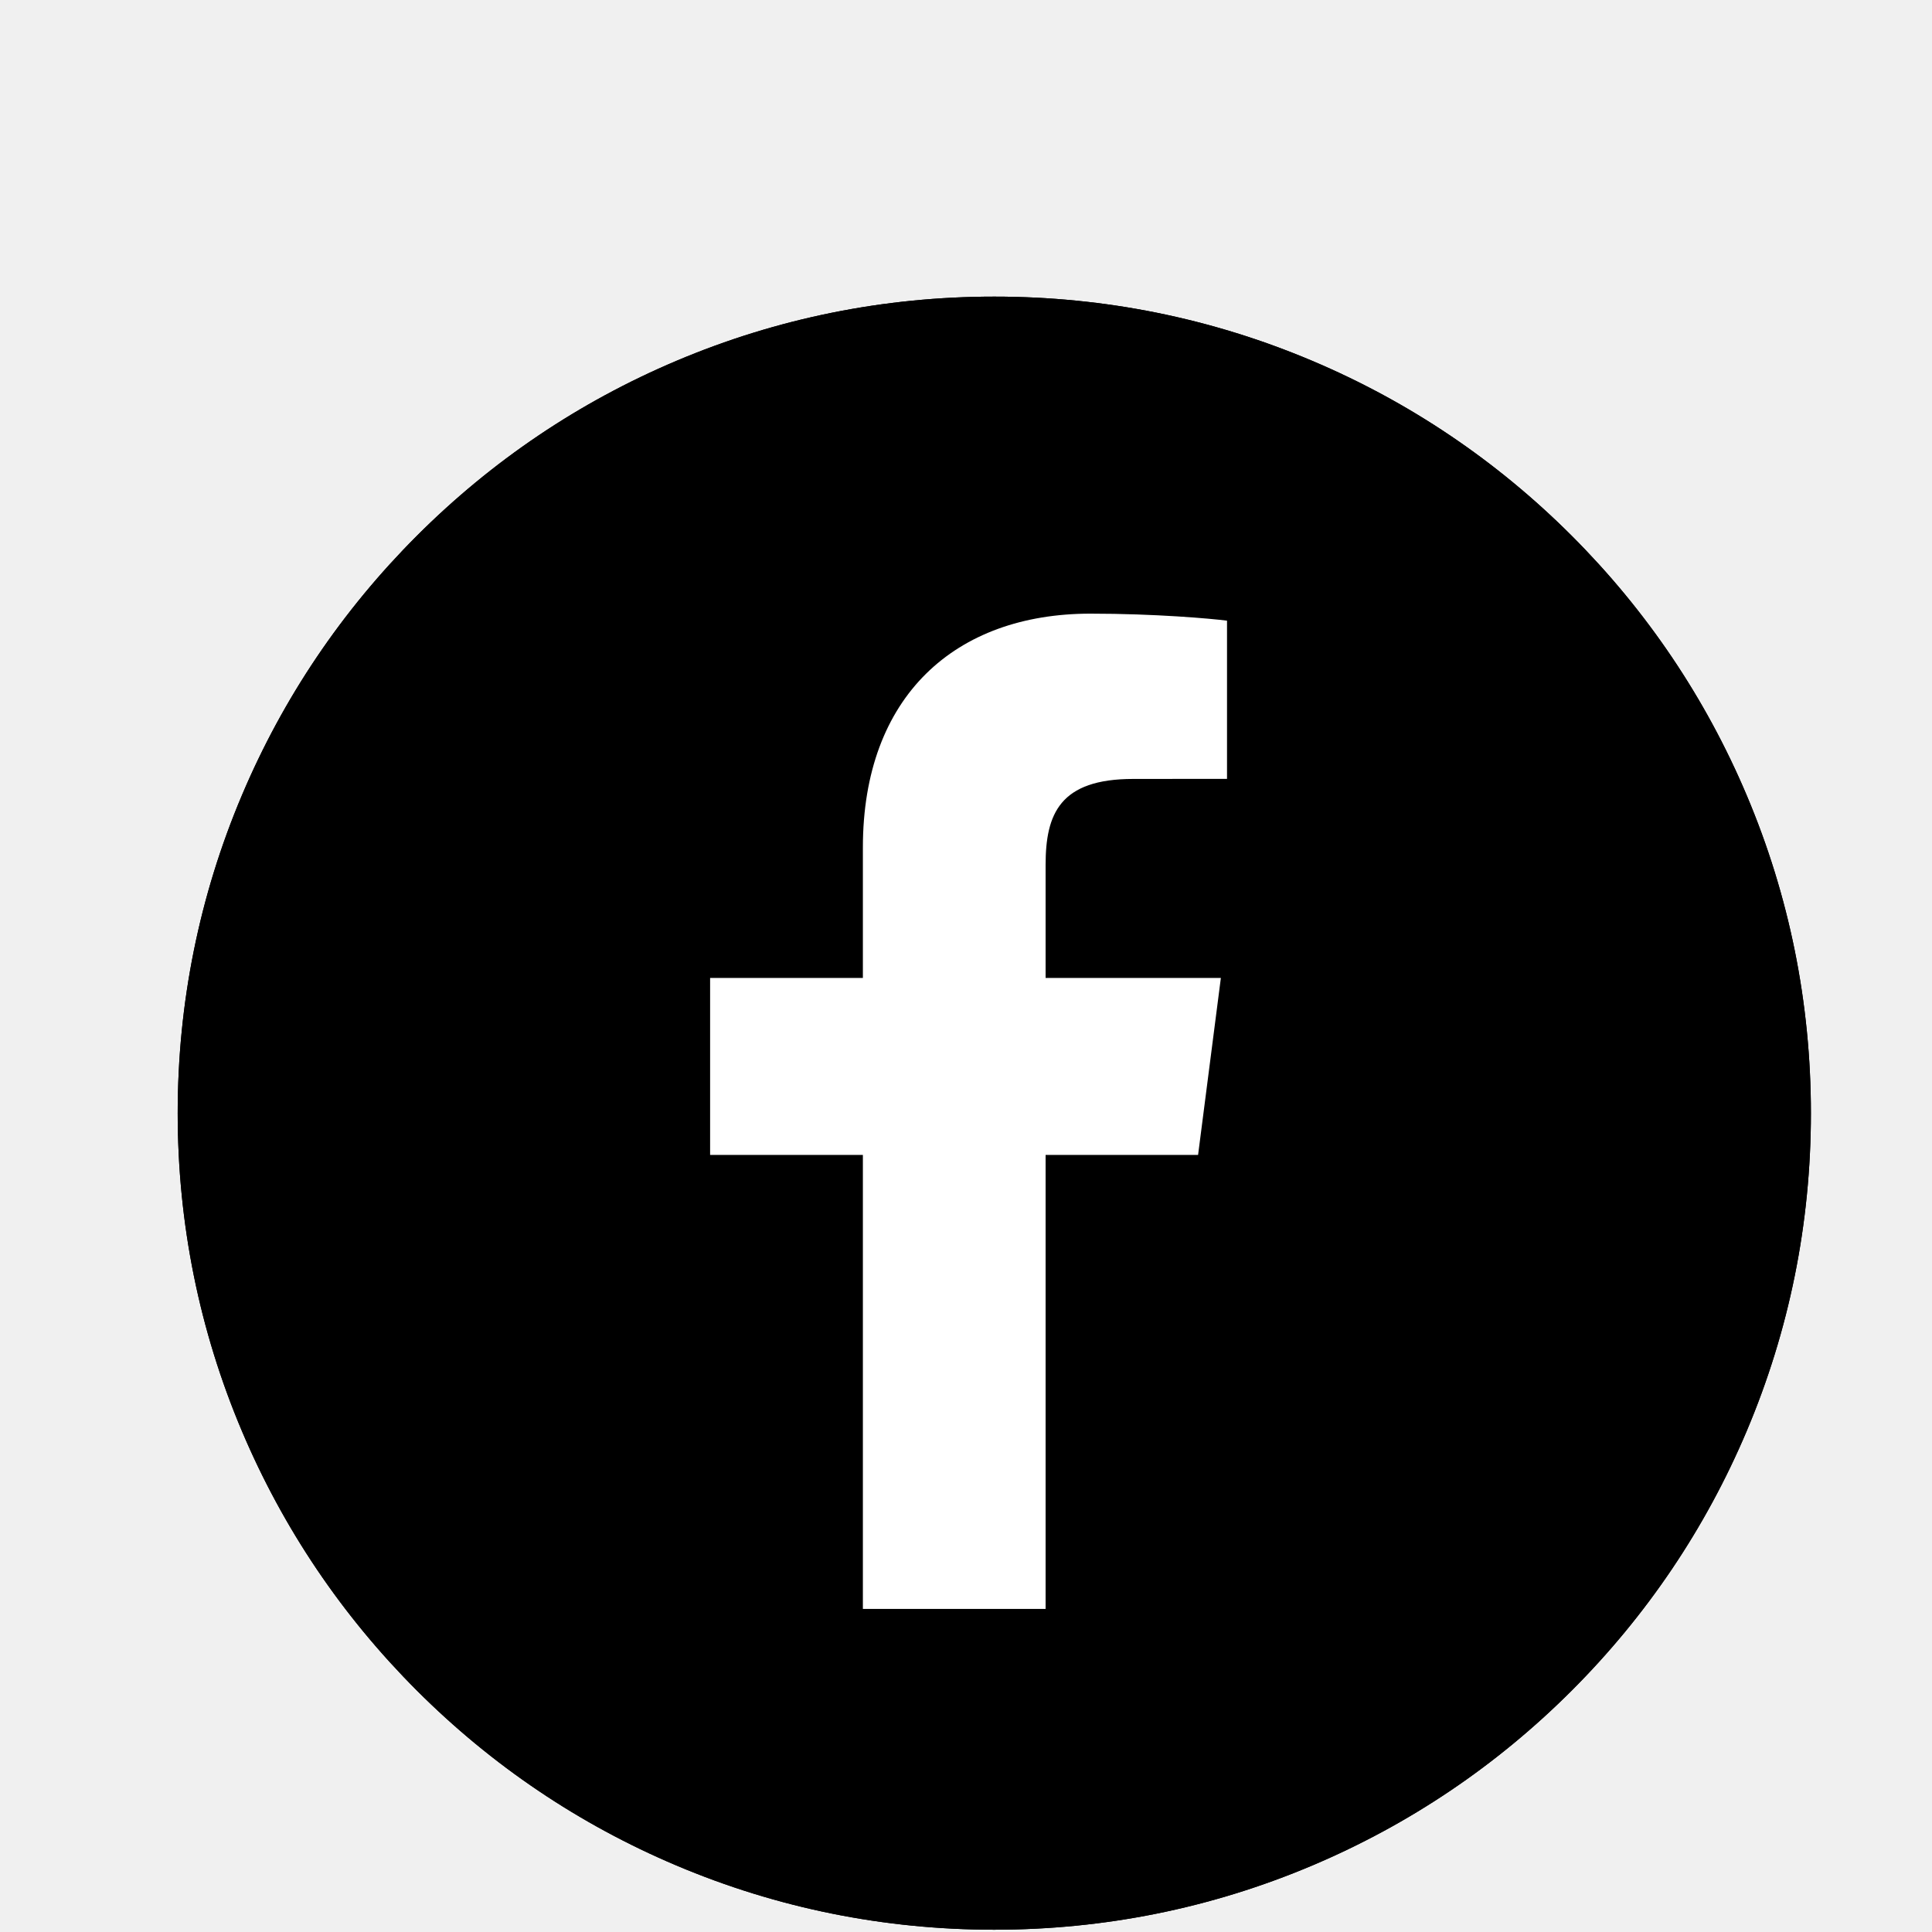
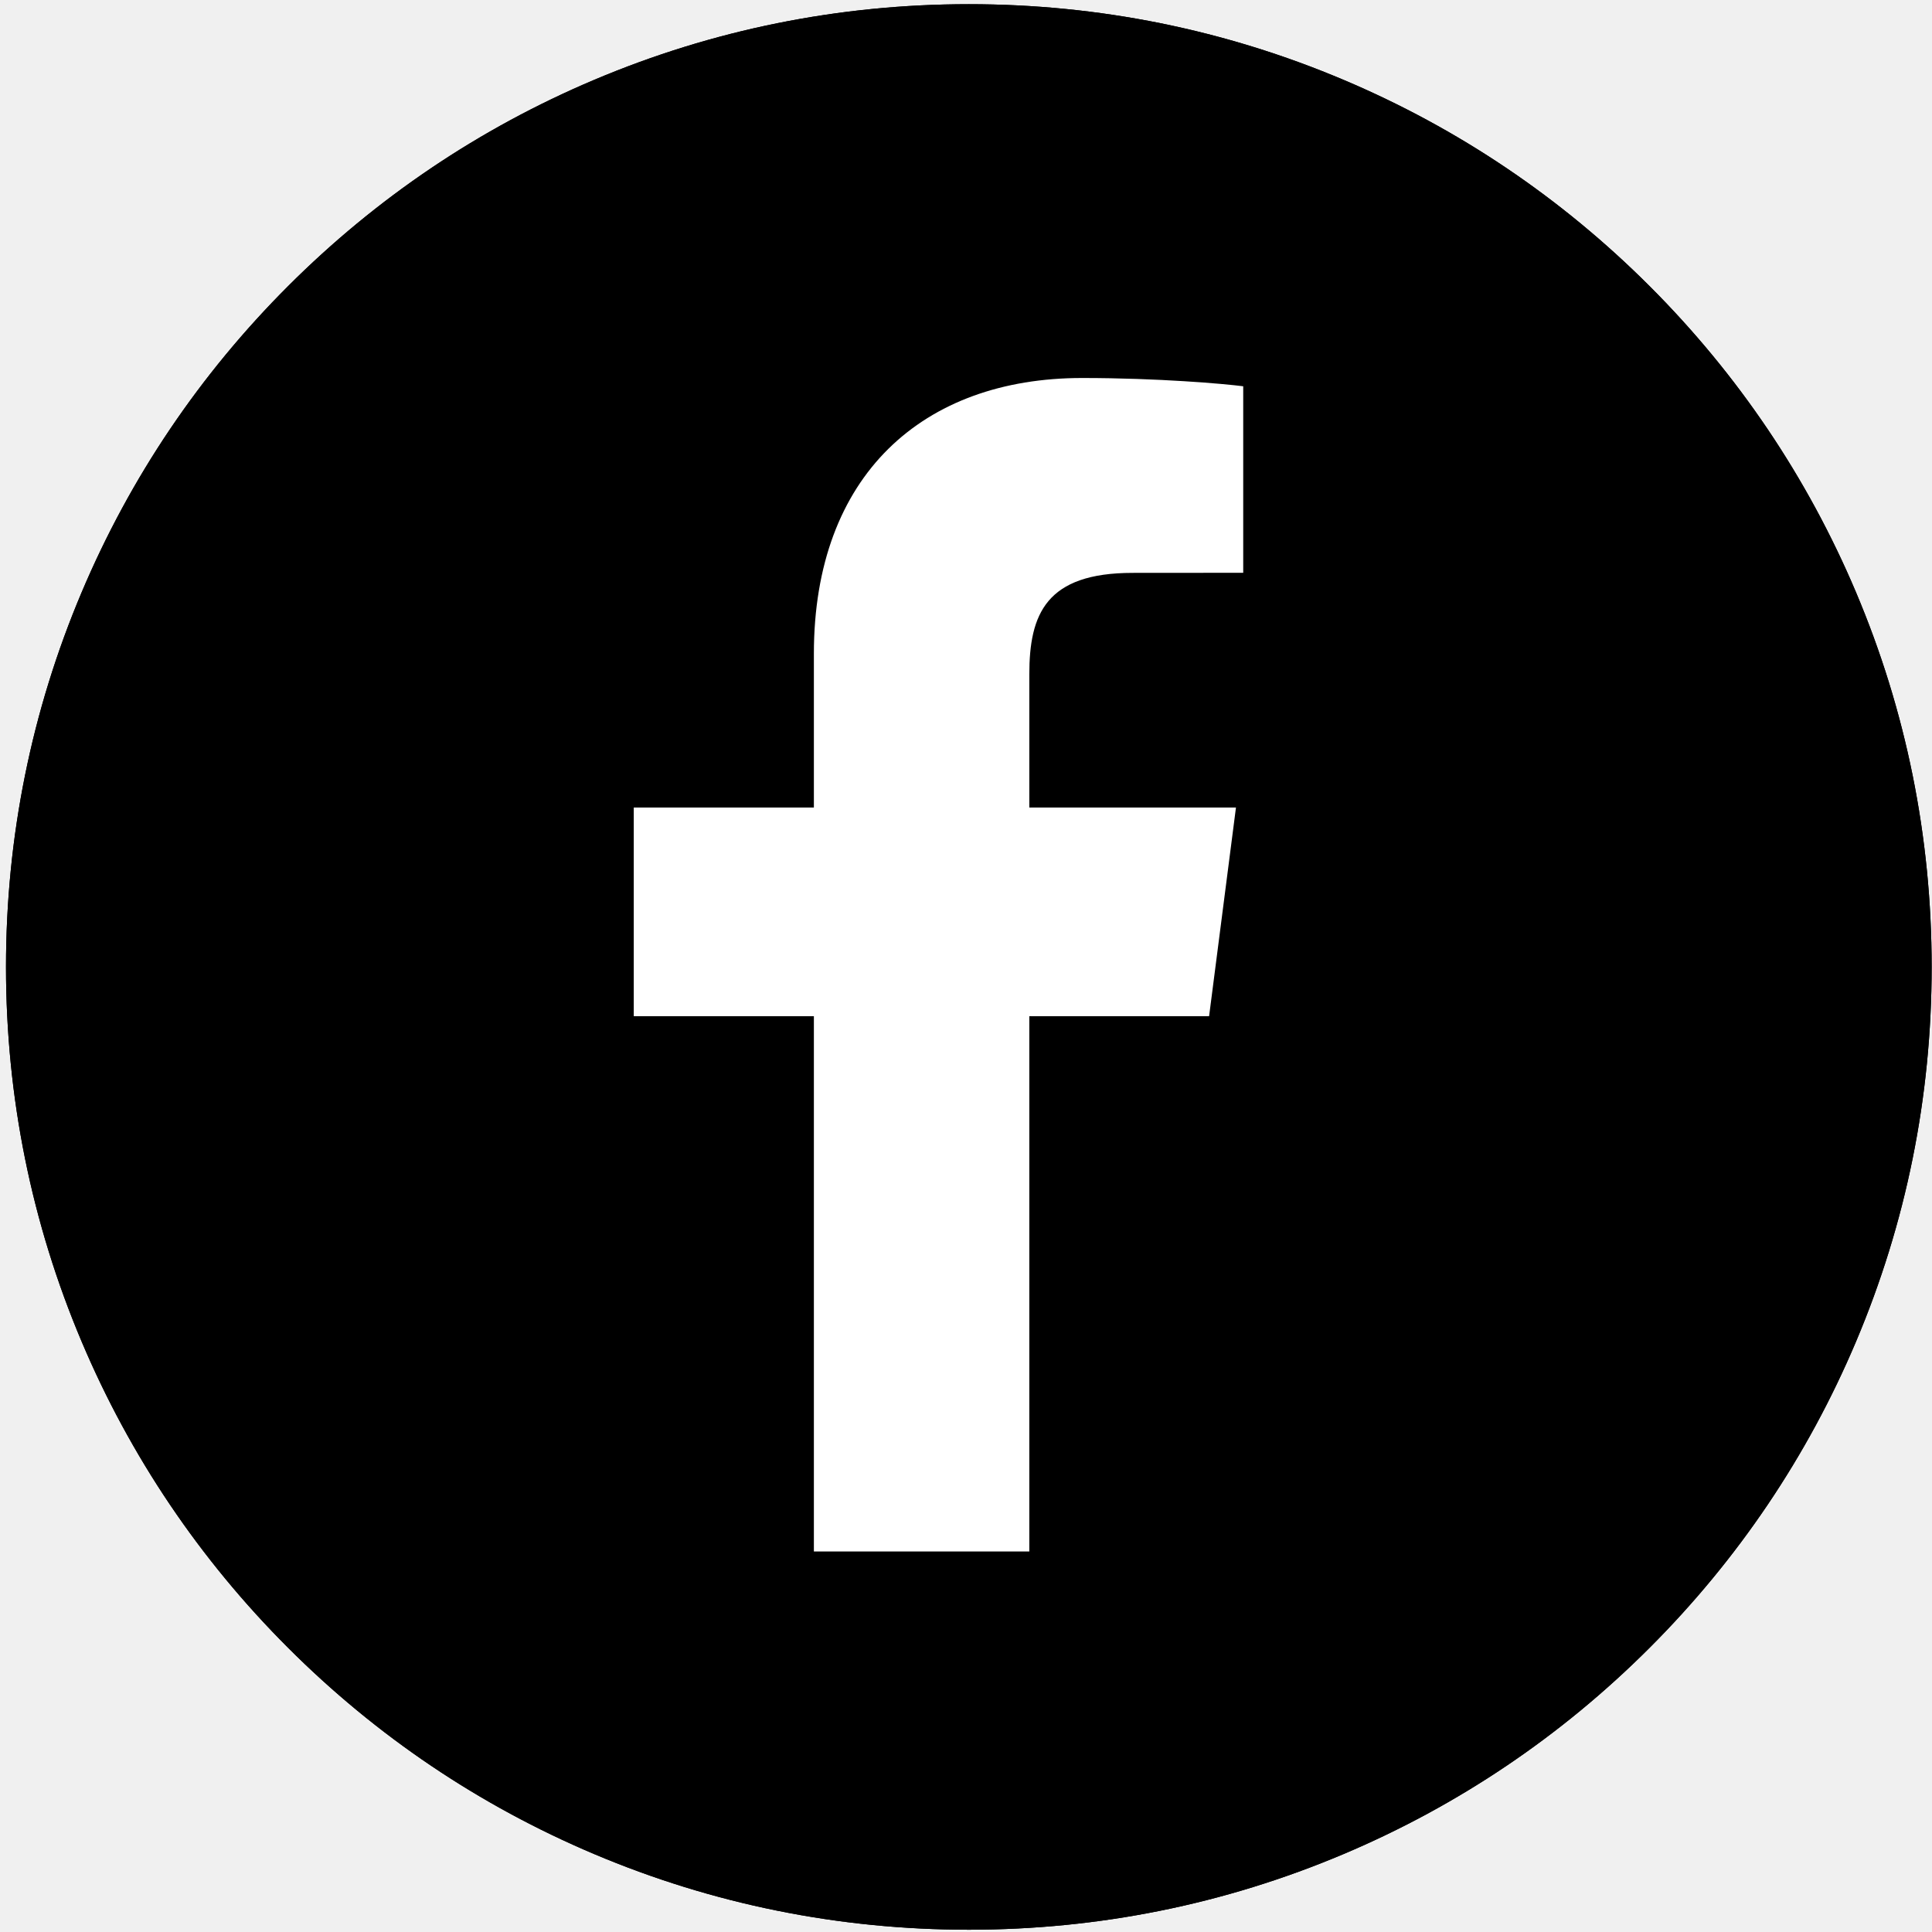
- <svg xmlns="http://www.w3.org/2000/svg" width="1024" height="1024" viewBox="0 0 1024 1024">
-   <path d="M527.03 1022.79c-58.416 0-115.102-11.446-168.484-34.022-51.547-21.8-97.835-52.998-137.578-92.732-39.744-39.734-70.952-86.017-92.755-137.557C105.63 705.1 94.18 648.414 94.18 590c0-58.416 11.45-115.102 34.032-168.48 21.804-51.54 53.01-97.82 92.755-137.557 39.744-39.734 86.03-70.934 137.578-92.73 53.383-22.574 110.068-34.02 168.485-34.02 58.4 0 115.077 11.445 168.45 34.02 51.54 21.798 97.82 52.998 137.56 92.73 39.74 39.736 70.945 86.018 92.748 137.557 22.58 53.38 34.03 110.064 34.03 168.48 0 58.414-11.45 115.1-34.03 168.478-21.803 51.54-53.008 97.82-92.747 137.557-39.737 39.733-86.02 70.935-137.56 92.732-53.37 22.577-110.047 34.022-168.45 34.022zm0-801.58c-98.52 0-191.145 38.36-260.81 108.014C196.55 398.878 158.18 491.49 158.18 590c0 98.51 38.37 191.122 108.038 260.776C335.885 920.43 428.51 958.79 527.03 958.79c98.492 0 191.1-38.36 260.757-108.013C857.453 781.12 895.82 688.507 895.82 590c0-98.508-38.367-191.12-108.033-260.778-69.658-69.652-162.263-108.01-260.756-108.01z" />
-   <path d="M554.19 852.754V612.137h80.818l12.077-93.815H554.19v-59.847c0-27.106 7.514-45.624 46.466-45.624l49.688-.037v-83.848c-8.587-1.11-38.07-3.72-72.384-3.72-71.58 0-120.615 43.67-120.615 123.95v69.126h-80.972v93.816h80.972v240.616h96.845z" />
+ <svg xmlns="http://www.w3.org/2000/svg" width="100%" height="100%" viewBox="0 0 1024 1024" version="1.1" xml:space="preserve" style="fill-rule:evenodd;clip-rule:evenodd;stroke-linejoin:round;stroke-miterlimit:1.414;">
+   <g transform="matrix(1.17906,0,0,1.17906,-107.864,-183.139)">
+     <path d="M527.03,1022.79C468.614,1022.79 411.928,1011.34 358.546,988.768C306.999,966.968 260.711,935.77 220.968,896.036C181.224,856.302 150.016,810.019 128.213,758.479C105.63,705.1 94.18,648.414 94.18,590C94.18,531.584 105.63,474.898 128.212,421.52C150.016,369.98 181.222,323.7 220.967,283.963C260.711,244.229 306.997,213.029 358.545,191.233C411.928,168.659 468.613,157.213 527.03,157.213C585.43,157.213 642.107,168.658 695.48,191.233C747.02,213.031 793.3,244.231 833.04,283.963C872.78,323.699 903.985,369.981 925.788,421.52C948.368,474.9 959.818,531.584 959.818,590C959.818,648.414 948.368,705.1 925.788,758.478C903.985,810.018 872.78,856.298 833.041,896.035C793.304,935.768 747.021,966.97 695.481,988.767C642.111,1011.34 585.434,1022.79 527.031,1022.79L527.03,1022.79ZM527.03,221.21C428.51,221.21 335.885,259.57 266.22,329.224C196.55,398.878 158.18,491.49 158.18,590C158.18,688.51 196.55,781.122 266.218,850.776C335.885,920.43 428.51,958.79 527.03,958.79C625.522,958.79 718.13,920.43 787.787,850.777C857.453,781.12 895.82,688.507 895.82,590C895.82,491.492 857.453,398.88 787.787,329.222C718.129,259.57 625.524,221.212 527.031,221.212L527.03,221.21Z" style="fill-rule:nonzero;" />
+   </g>
+   <g transform="matrix(1.17906,0,0,1.17906,-107.864,-183.139)">
+     <path d="M554.19,852.754L554.19,612.137L635.008,612.137L647.085,518.322L554.19,518.322L554.19,458.475C554.19,431.369 561.704,412.851 600.656,412.851L650.344,412.814L650.344,328.966C641.757,327.856 612.274,325.246 577.96,325.246C506.38,325.246 457.345,368.916 457.345,449.196L457.345,518.322L376.373,518.322L376.373,612.138L457.345,612.138L457.345,852.754L554.19,852.754Z" style="fill-rule:nonzero;" />
+   </g>
  <g>
-     <path d="M527.03 1022.79c-58.416 0-115.102-11.446-168.484-34.022-51.547-21.8-97.835-52.998-137.578-92.732-39.744-39.734-70.952-86.017-92.755-137.557C105.63 705.1 94.18 648.414 94.18 590c0-58.416 11.45-115.102 34.032-168.48 21.804-51.54 53.01-97.82 92.755-137.557 39.744-39.734 86.03-70.934 137.578-92.73 53.383-22.574 110.068-34.02 168.485-34.02 58.4 0 115.077 11.445 168.45 34.02 51.54 21.798 97.82 52.998 137.56 92.73 39.74 39.736 70.945 86.018 92.748 137.557 22.58 53.38 34.03 110.064 34.03 168.48 0 58.414-11.45 115.1-34.03 168.478-21.803 51.54-53.008 97.82-92.747 137.557-39.737 39.733-86.02 70.935-137.56 92.732-53.37 22.577-110.047 34.022-168.45 34.022z" />
-     <path fill="#FFF" d="M554.19 852.754V612.137h80.818l12.077-93.815H554.19v-59.847c0-27.106 7.514-45.624 46.466-45.624l49.688-.037v-83.848c-8.587-1.11-38.07-3.72-72.384-3.72-71.58 0-120.615 43.67-120.615 123.95v69.126h-80.972v93.816h80.972v240.616h96.845z" />
+     <g transform="matrix(1.17906,0,0,1.17906,-107.864,-183.139)">
+       <path d="M527.03,1022.79C468.614,1022.79 411.928,1011.34 358.546,988.768C306.999,966.968 260.711,935.77 220.968,896.036C181.224,856.302 150.016,810.019 128.213,758.479C105.63,705.1 94.18,648.414 94.18,590C94.18,531.584 105.63,474.898 128.212,421.52C150.016,369.98 181.222,323.7 220.967,283.963C260.711,244.229 306.997,213.029 358.545,191.233C411.928,168.659 468.613,157.213 527.03,157.213C585.43,157.213 642.107,168.658 695.48,191.233C747.02,213.031 793.3,244.231 833.04,283.963C872.78,323.699 903.985,369.981 925.788,421.52C948.368,474.9 959.818,531.584 959.818,590C959.818,648.414 948.368,705.1 925.788,758.478C903.985,810.018 872.78,856.298 833.041,896.035C793.304,935.768 747.021,966.97 695.481,988.767C642.111,1011.34 585.434,1022.79 527.031,1022.79L527.03,1022.79Z" style="fill-rule:nonzero;" />
+     </g>
+     <g transform="matrix(1.17906,0,0,1.17906,-107.864,-183.139)">
+       <path d="M554.19,852.754L554.19,612.137L635.008,612.137L647.085,518.322L554.19,518.322L554.19,458.475C554.19,431.369 561.704,412.851 600.656,412.851L650.344,412.814L650.344,328.966C641.757,327.856 612.274,325.246 577.96,325.246C506.38,325.246 457.345,368.916 457.345,449.196L457.345,518.322L376.373,518.322L376.373,612.138L457.345,612.138L457.345,852.754L554.19,852.754Z" style="fill:white;fill-rule:nonzero;" />
+     </g>
  </g>
</svg>
